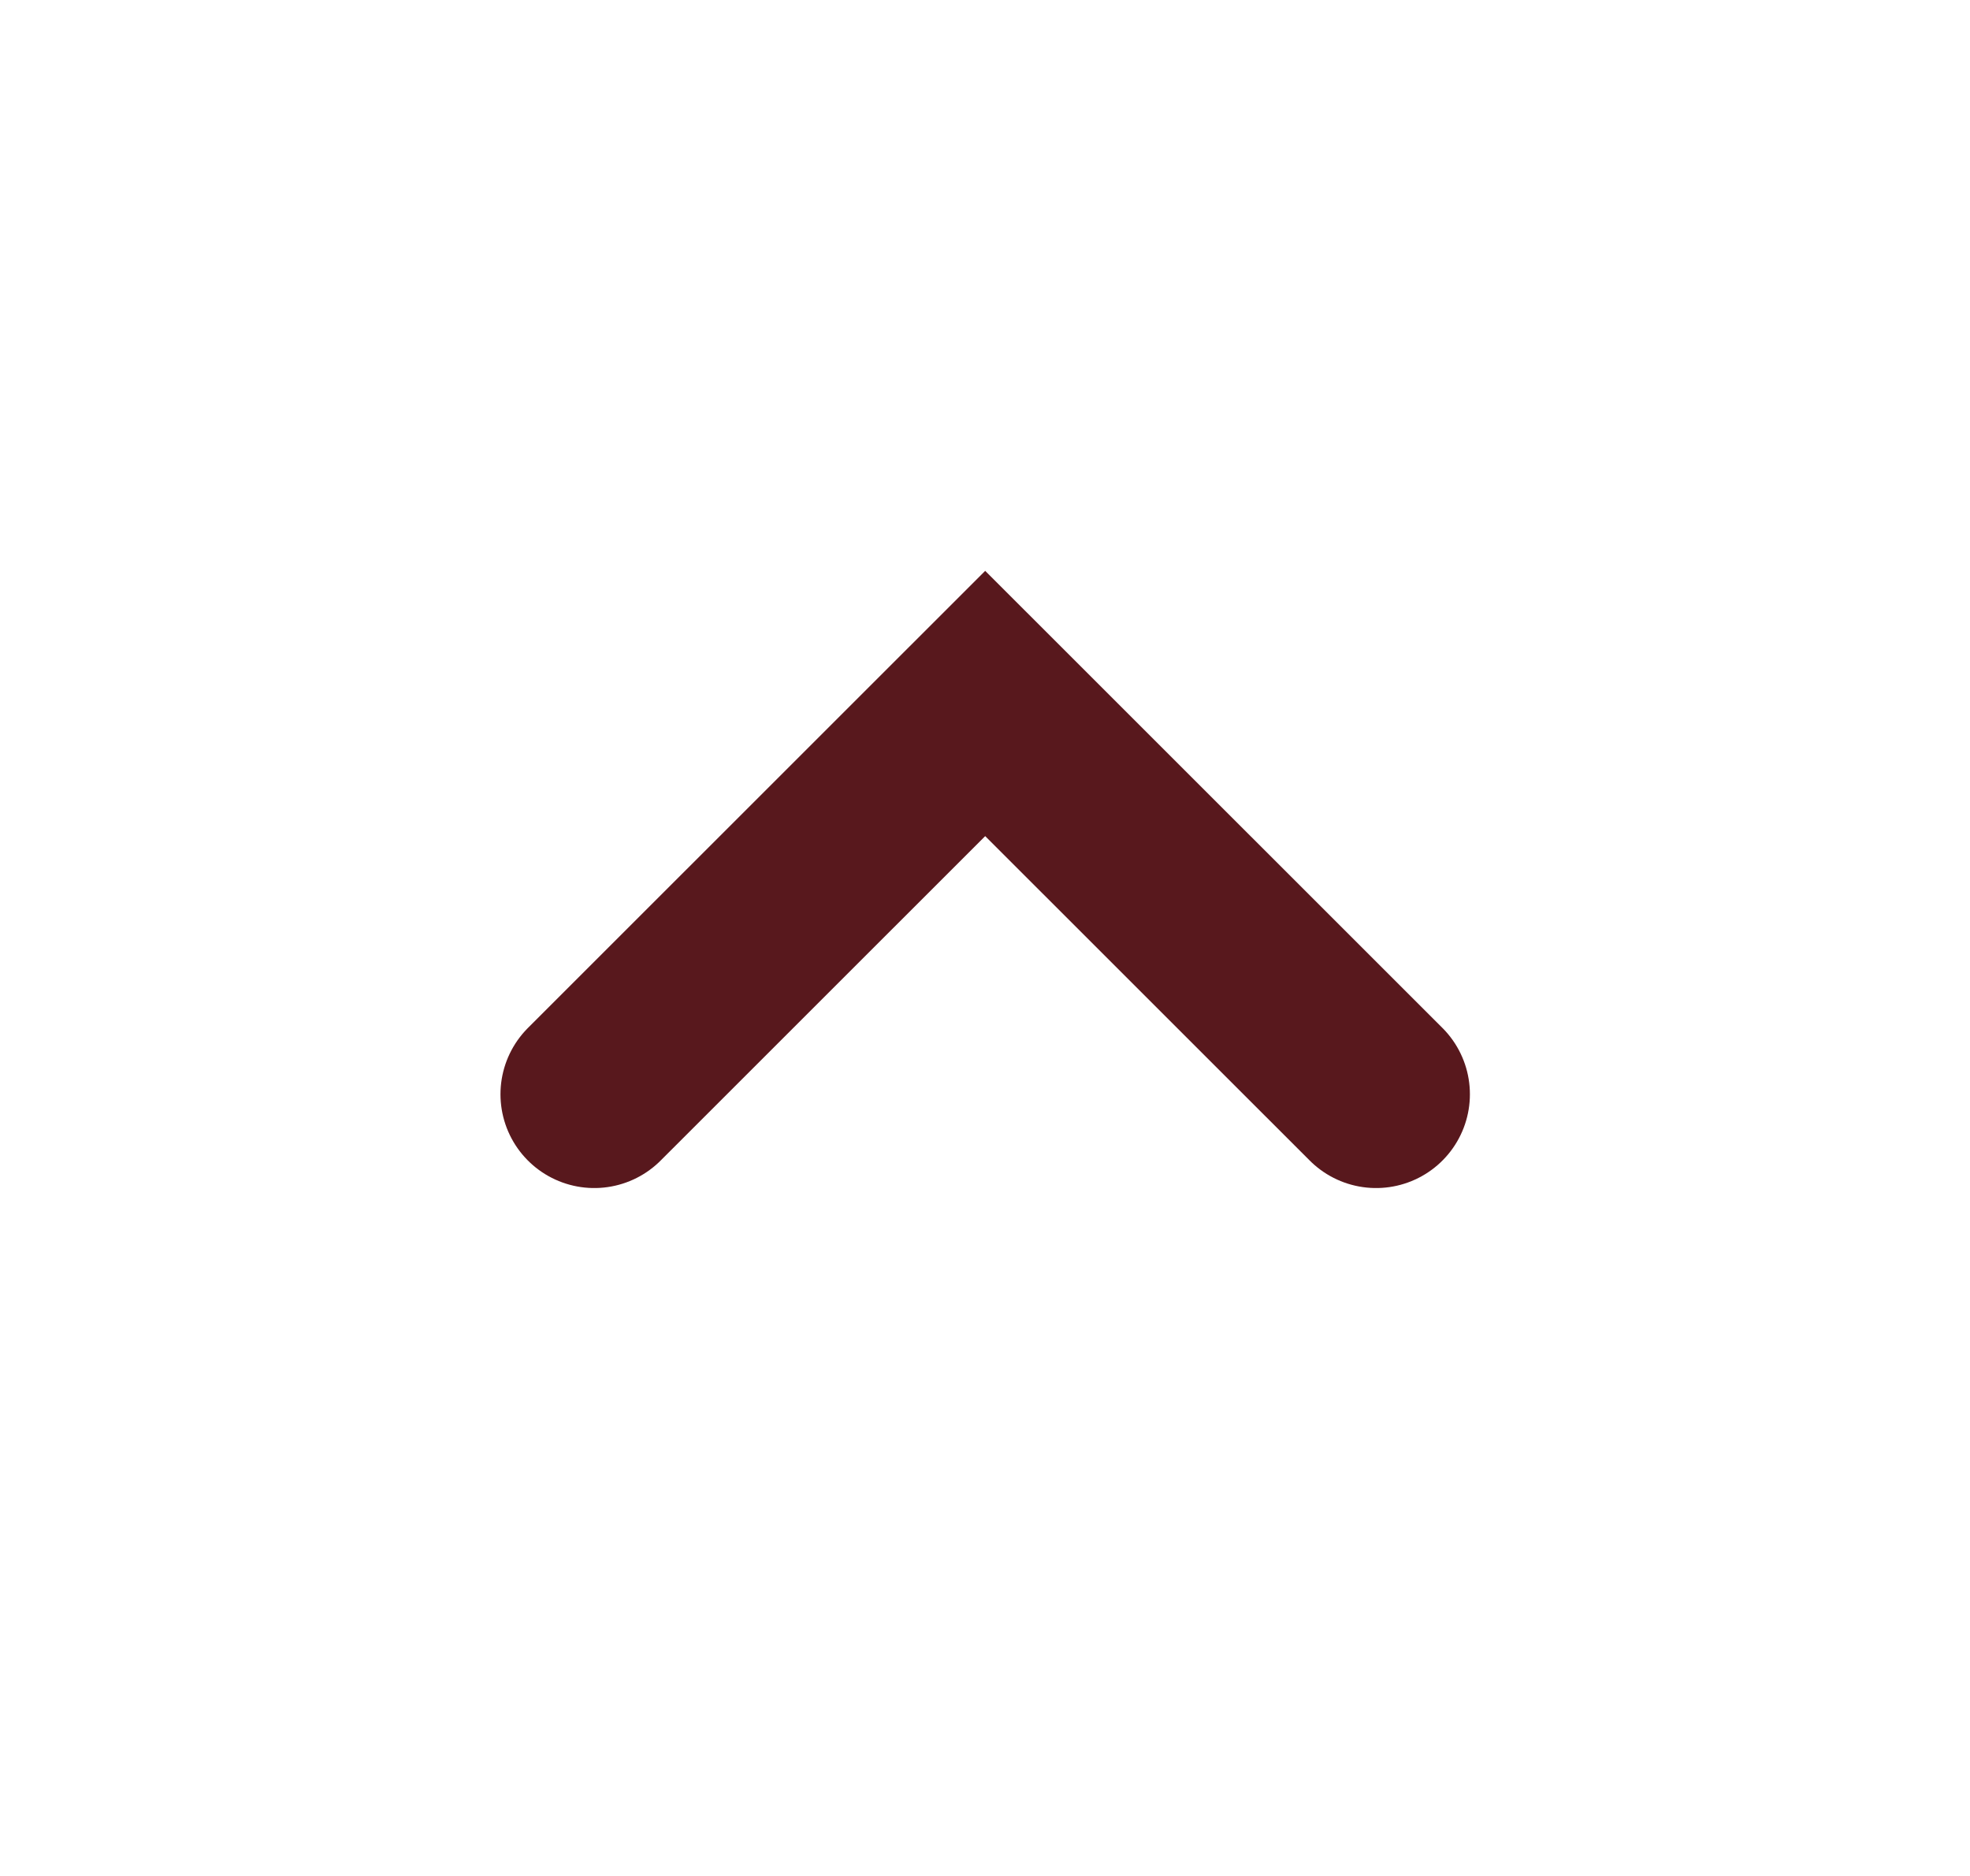
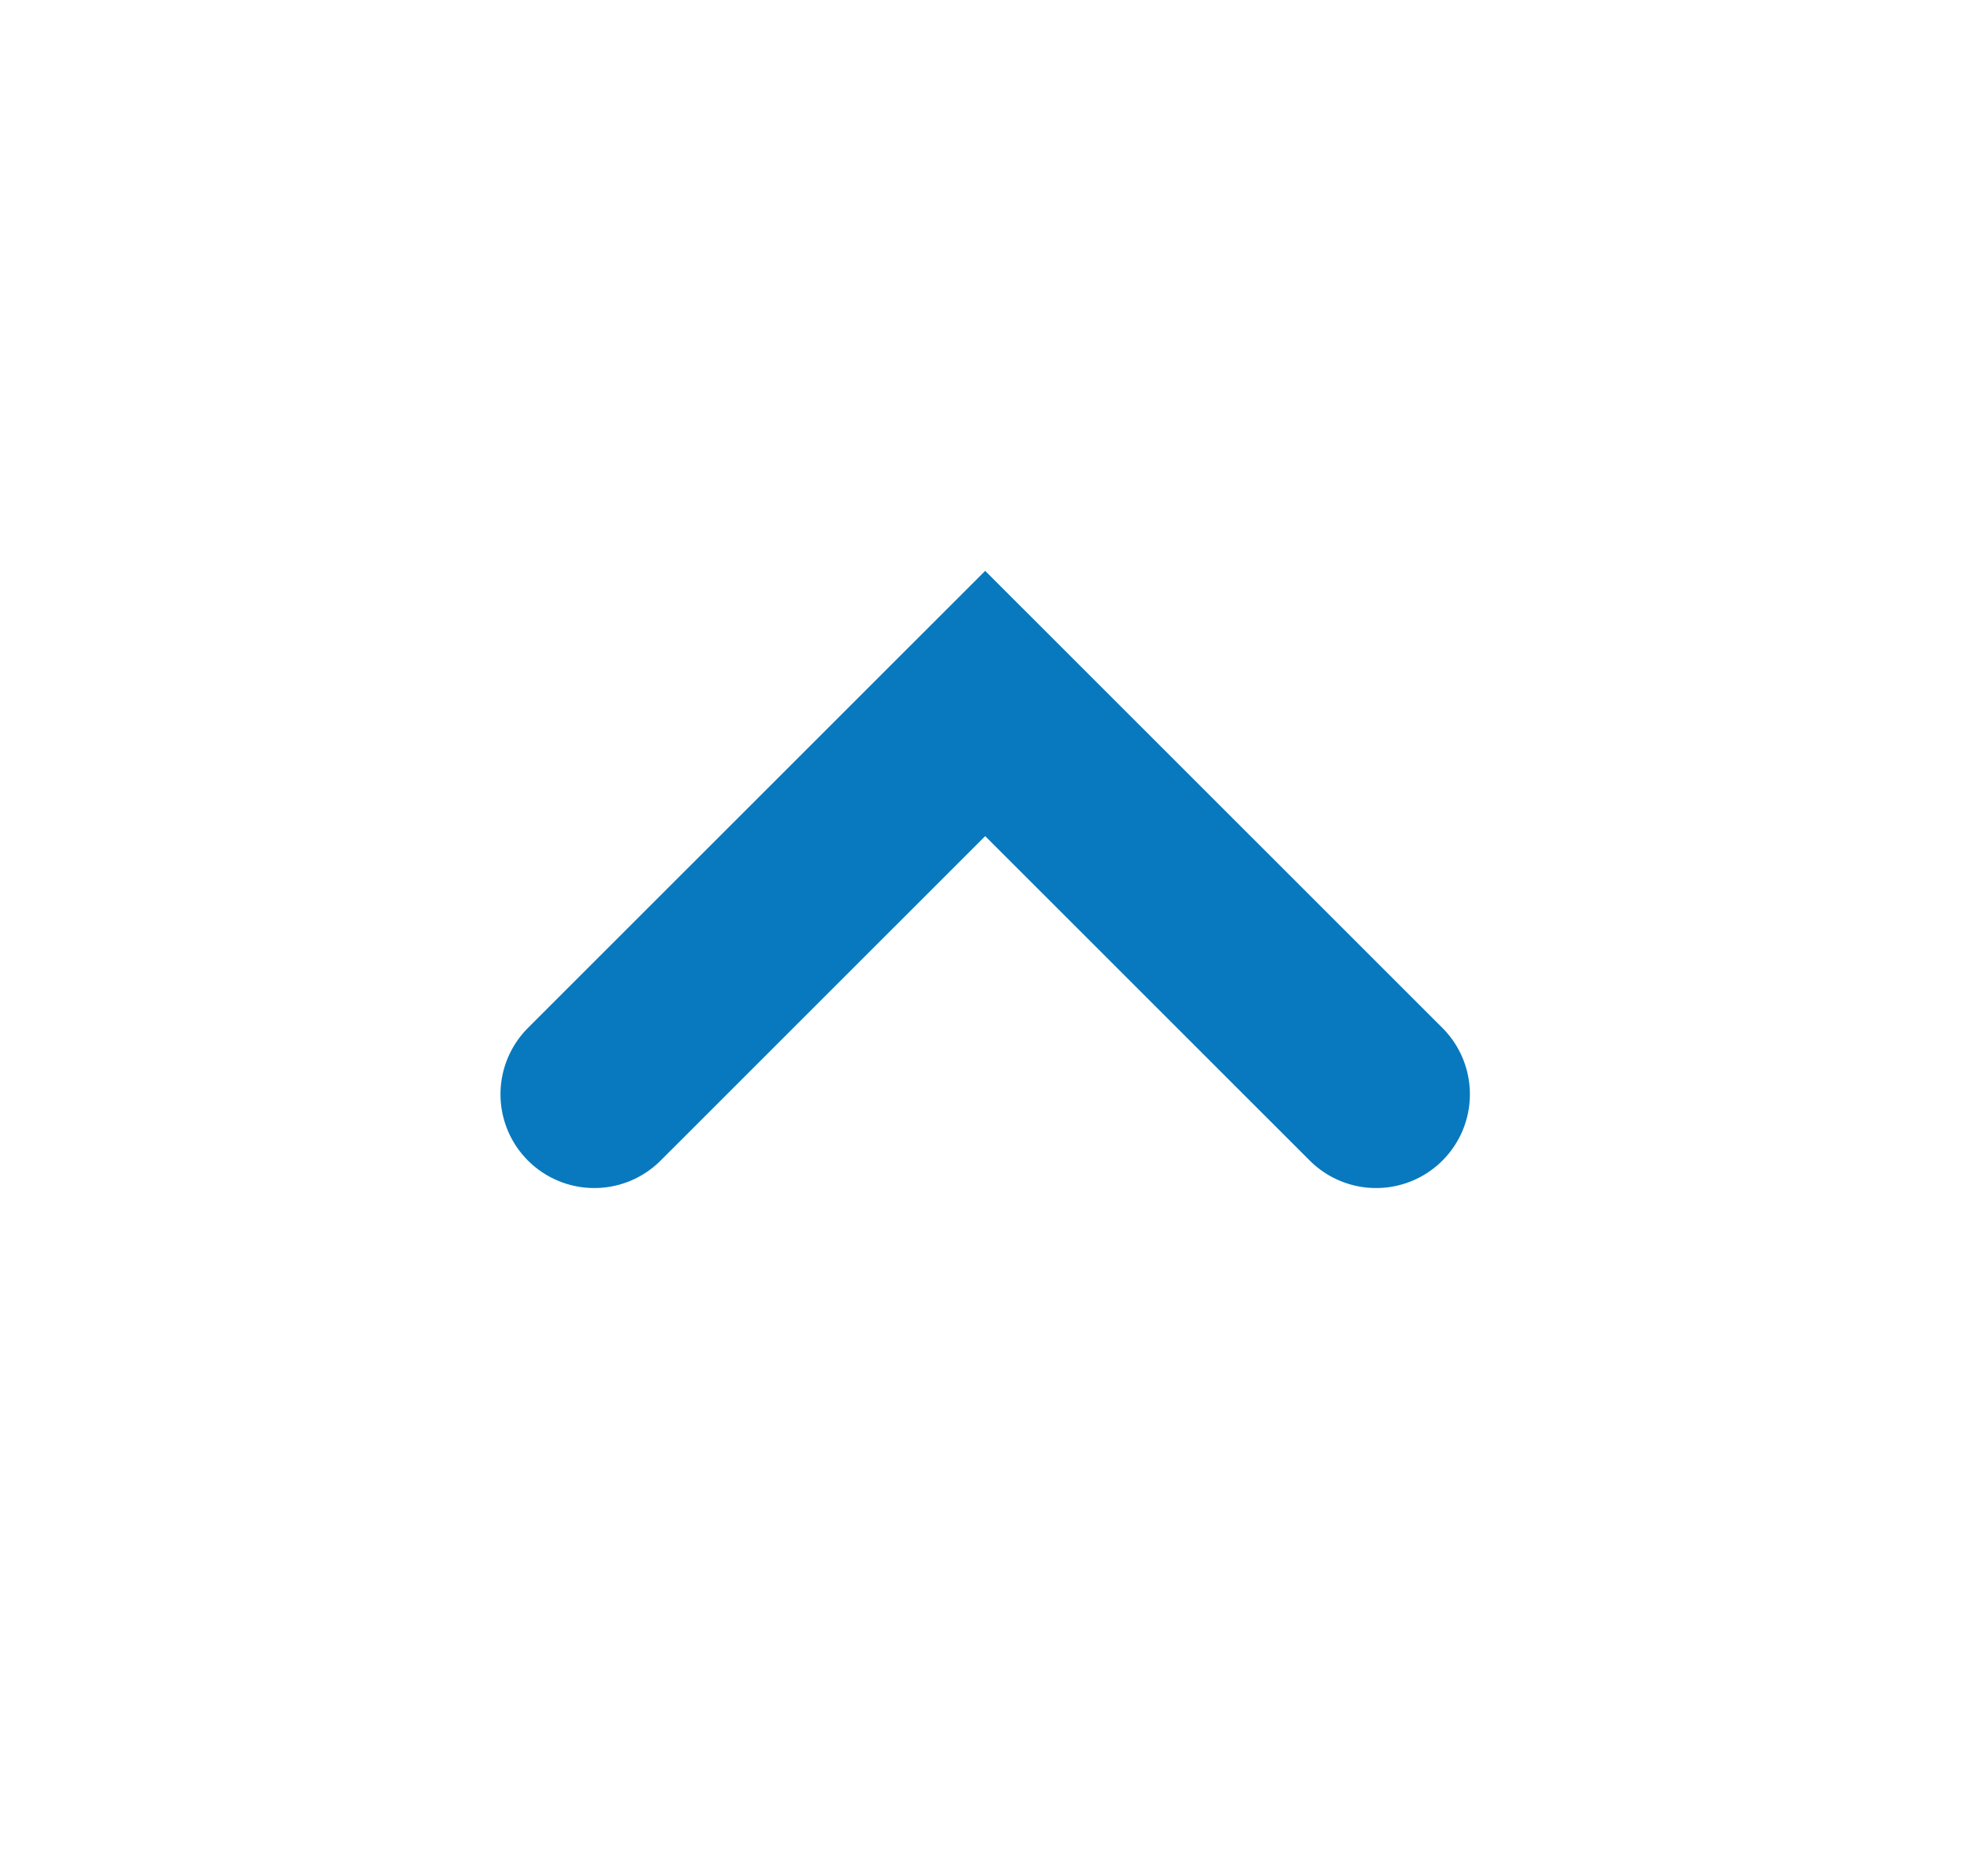
<svg xmlns="http://www.w3.org/2000/svg" width="21" height="20" viewBox="0 0 21 20" fill="none">
  <g id="Desktop / V1.0">
-     <path id="Path 3" d="M6.335 11.666L10.502 7.5L14.669 11.666" stroke="#58181D" stroke-width="2" stroke-linecap="round" />
+     <path id="Path 3" d="M6.335 11.666L10.502 7.5L14.669 11.666" stroke="#0879BE" stroke-width="2" stroke-linecap="round" />
  </g>
</svg>
